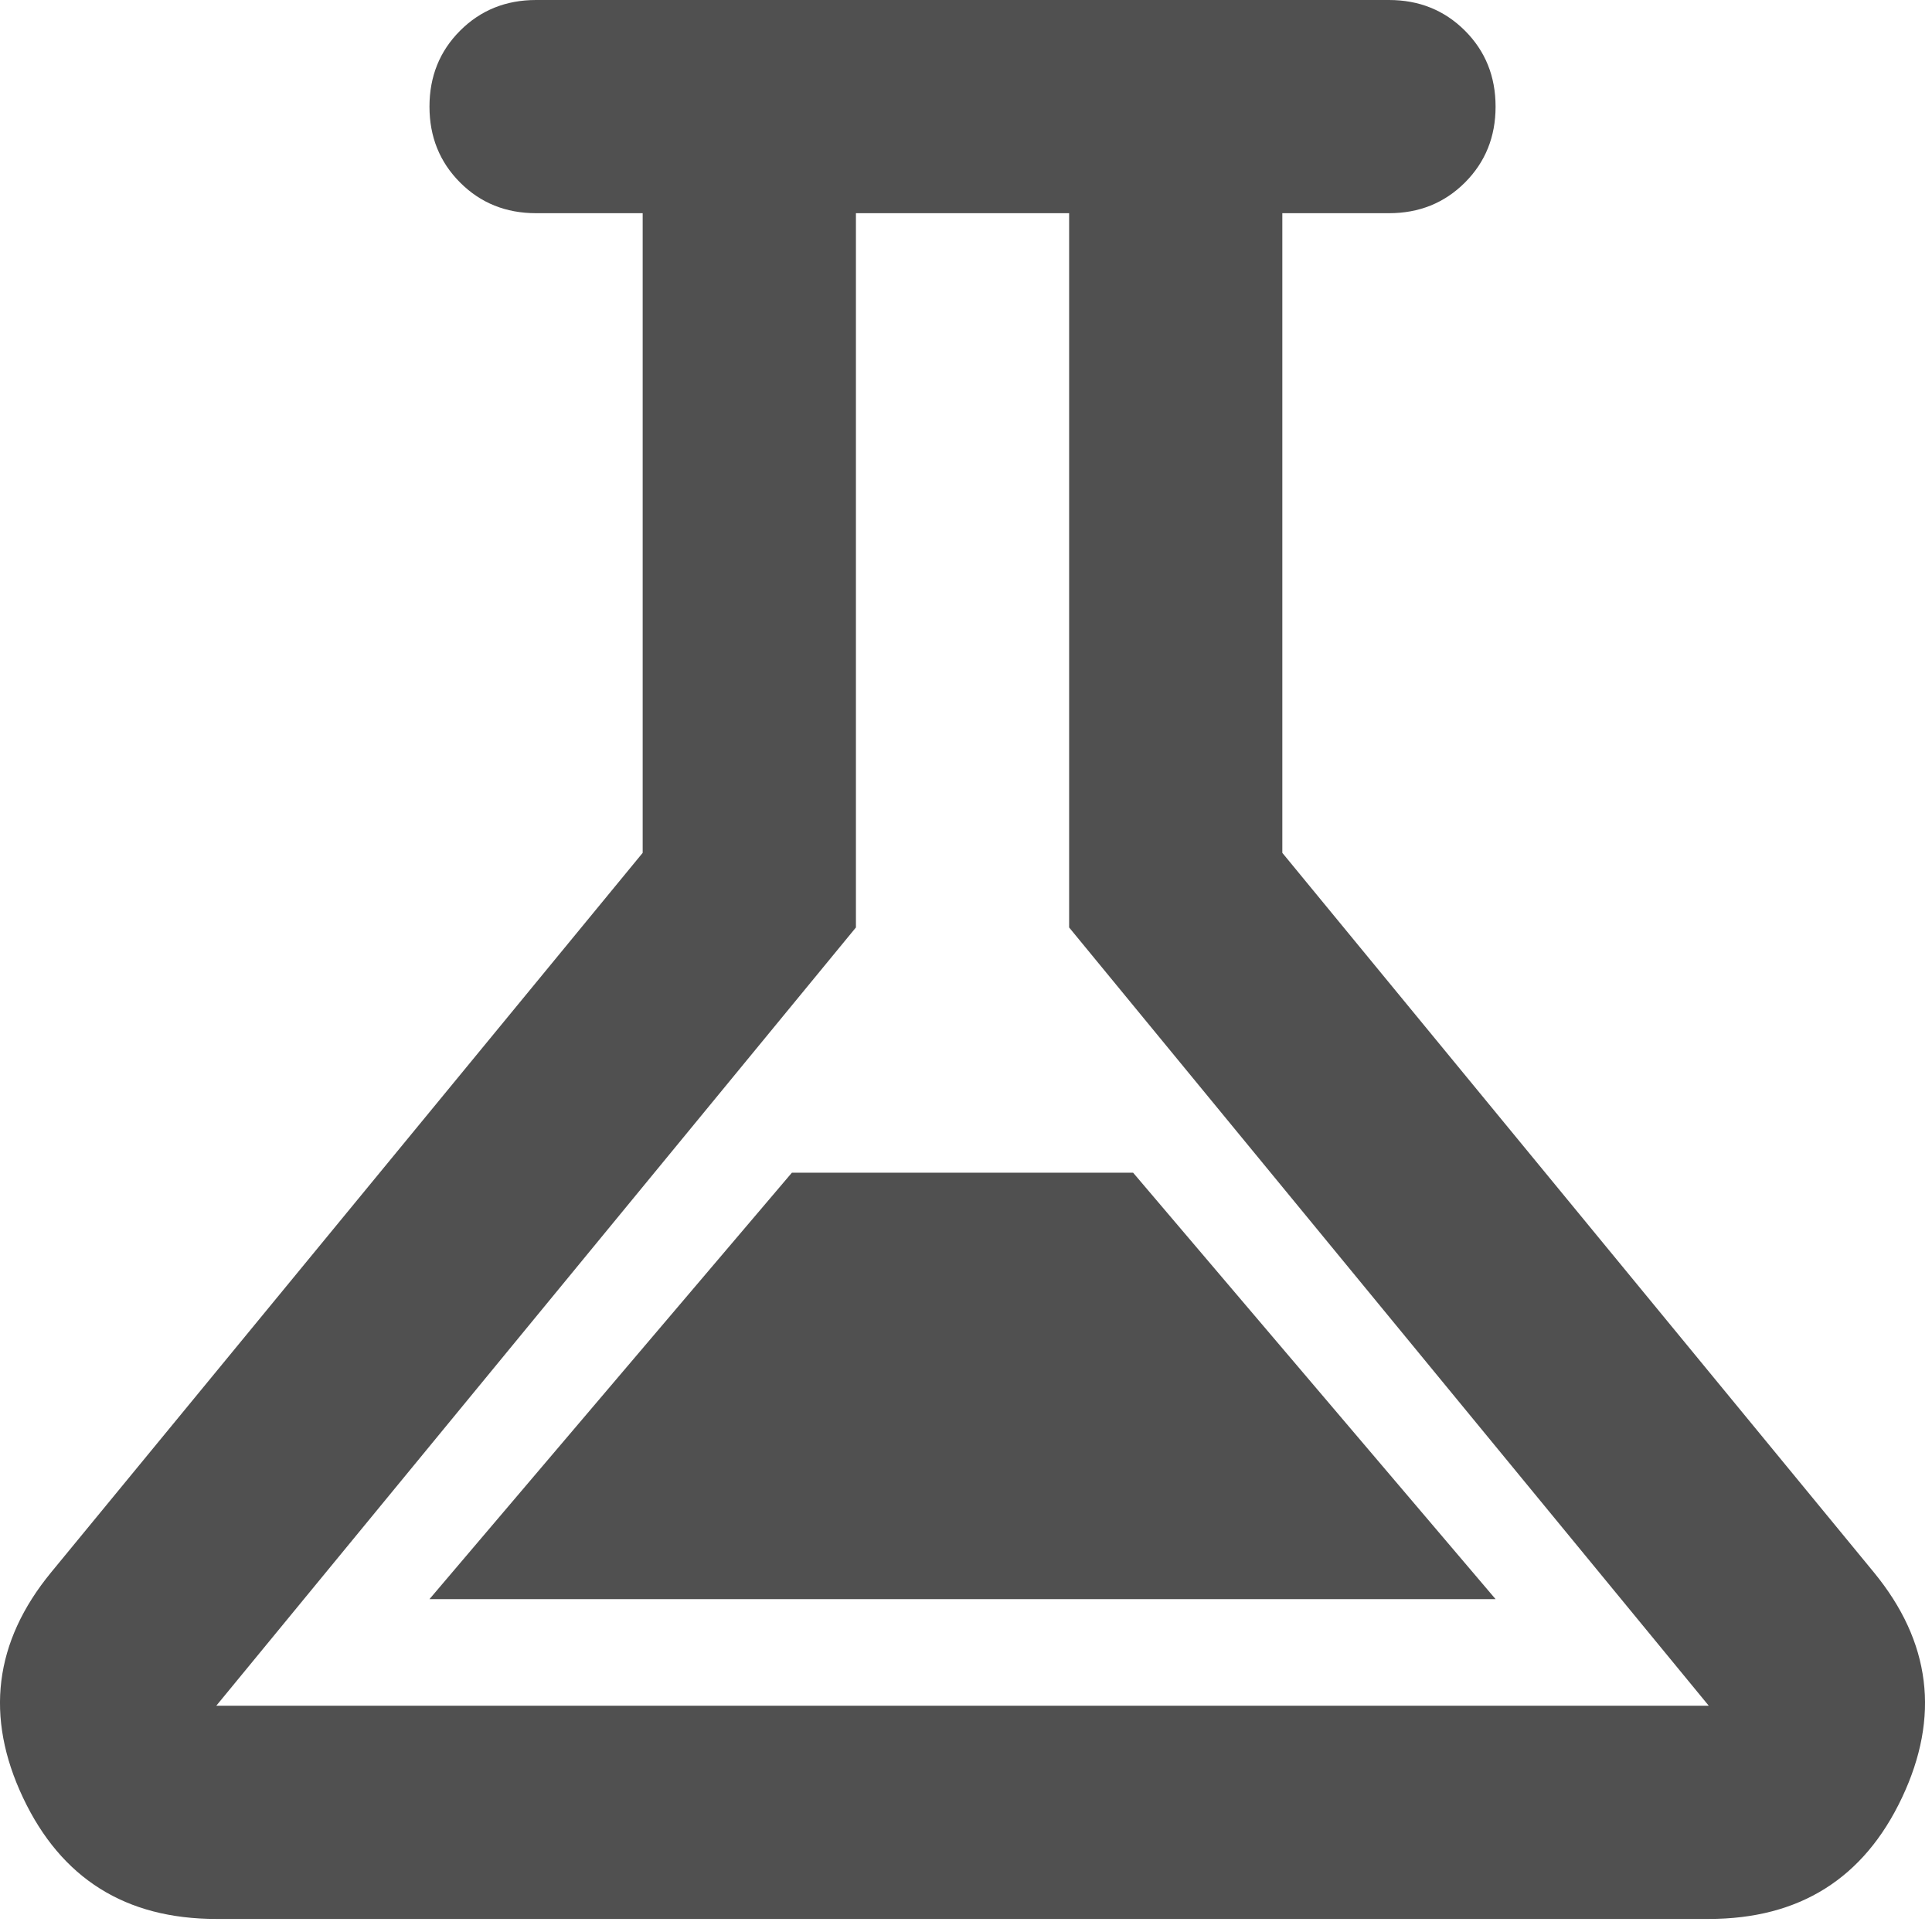
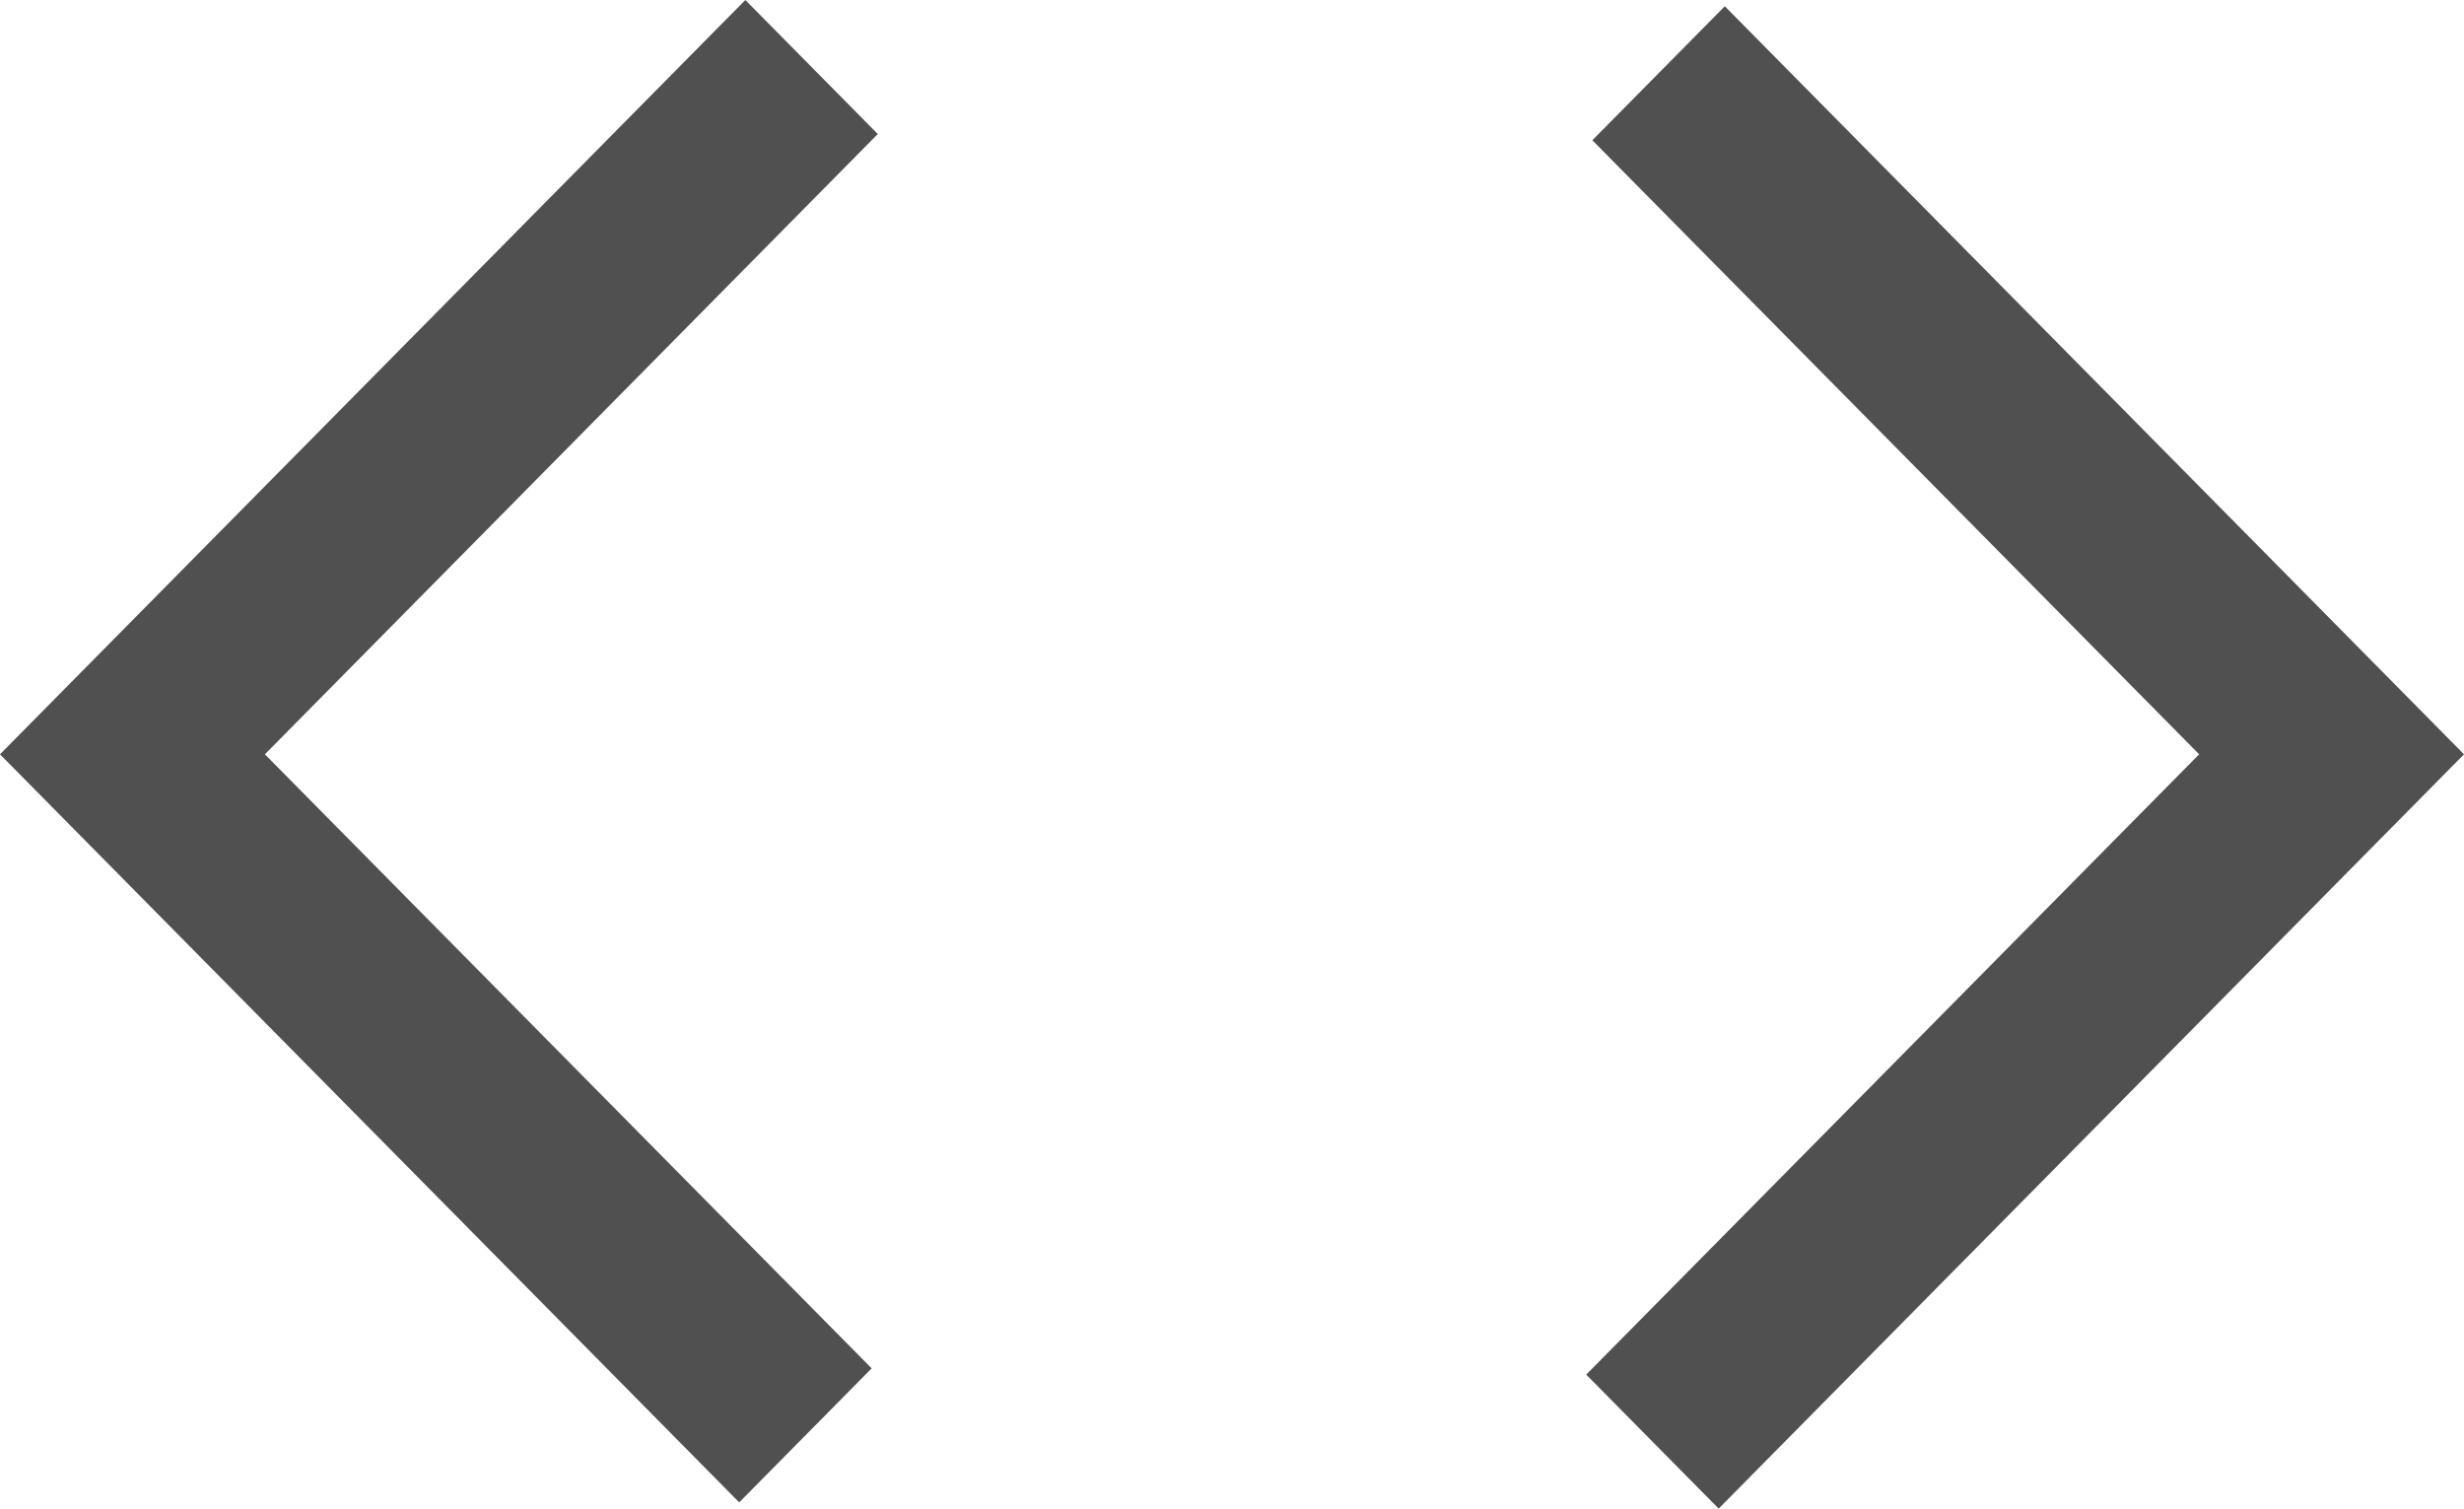
- <svg xmlns="http://www.w3.org/2000/svg" width="37" height="37" viewBox="0 0 37 37" fill="none">
-   <path d="M4.142 36.75C2.406 36.75 1.173 35.976 0.441 34.428C-0.291 32.879 -0.112 31.442 0.977 30.115L12.308 16.333V4.083H10.267C9.688 4.083 9.203 3.888 8.812 3.496C8.421 3.105 8.225 2.62 8.225 2.042C8.225 1.463 8.421 0.978 8.812 0.587C9.203 0.196 9.688 0 10.267 0H26.6C27.178 0 27.663 0.196 28.055 0.587C28.446 0.978 28.642 1.463 28.642 2.042C28.642 2.62 28.446 3.105 28.055 3.496C27.663 3.888 27.178 4.083 26.6 4.083H24.558V16.333L35.889 30.115C36.978 31.442 37.157 32.879 36.425 34.428C35.694 35.976 34.46 36.75 32.725 36.75H4.142ZM8.225 30.625H28.642L21.7 22.458H15.166L8.225 30.625ZM4.142 32.667H32.725L20.475 17.762V4.083H16.392V17.762L4.142 32.667Z" fill="#505050" />
+ <svg xmlns="http://www.w3.org/2000/svg" width="49" height="30" viewBox="0 0 49 30" fill="none">
+   <path d="M14.7 29.876L0 15L14.822 0L17.456 2.665L5.268 15L17.334 27.211L14.7 29.876ZM34.178 30L31.544 27.335L43.733 15L31.666 2.789L34.3 0.124L49 15L34.178 30Z" fill="#505050" />
</svg>
